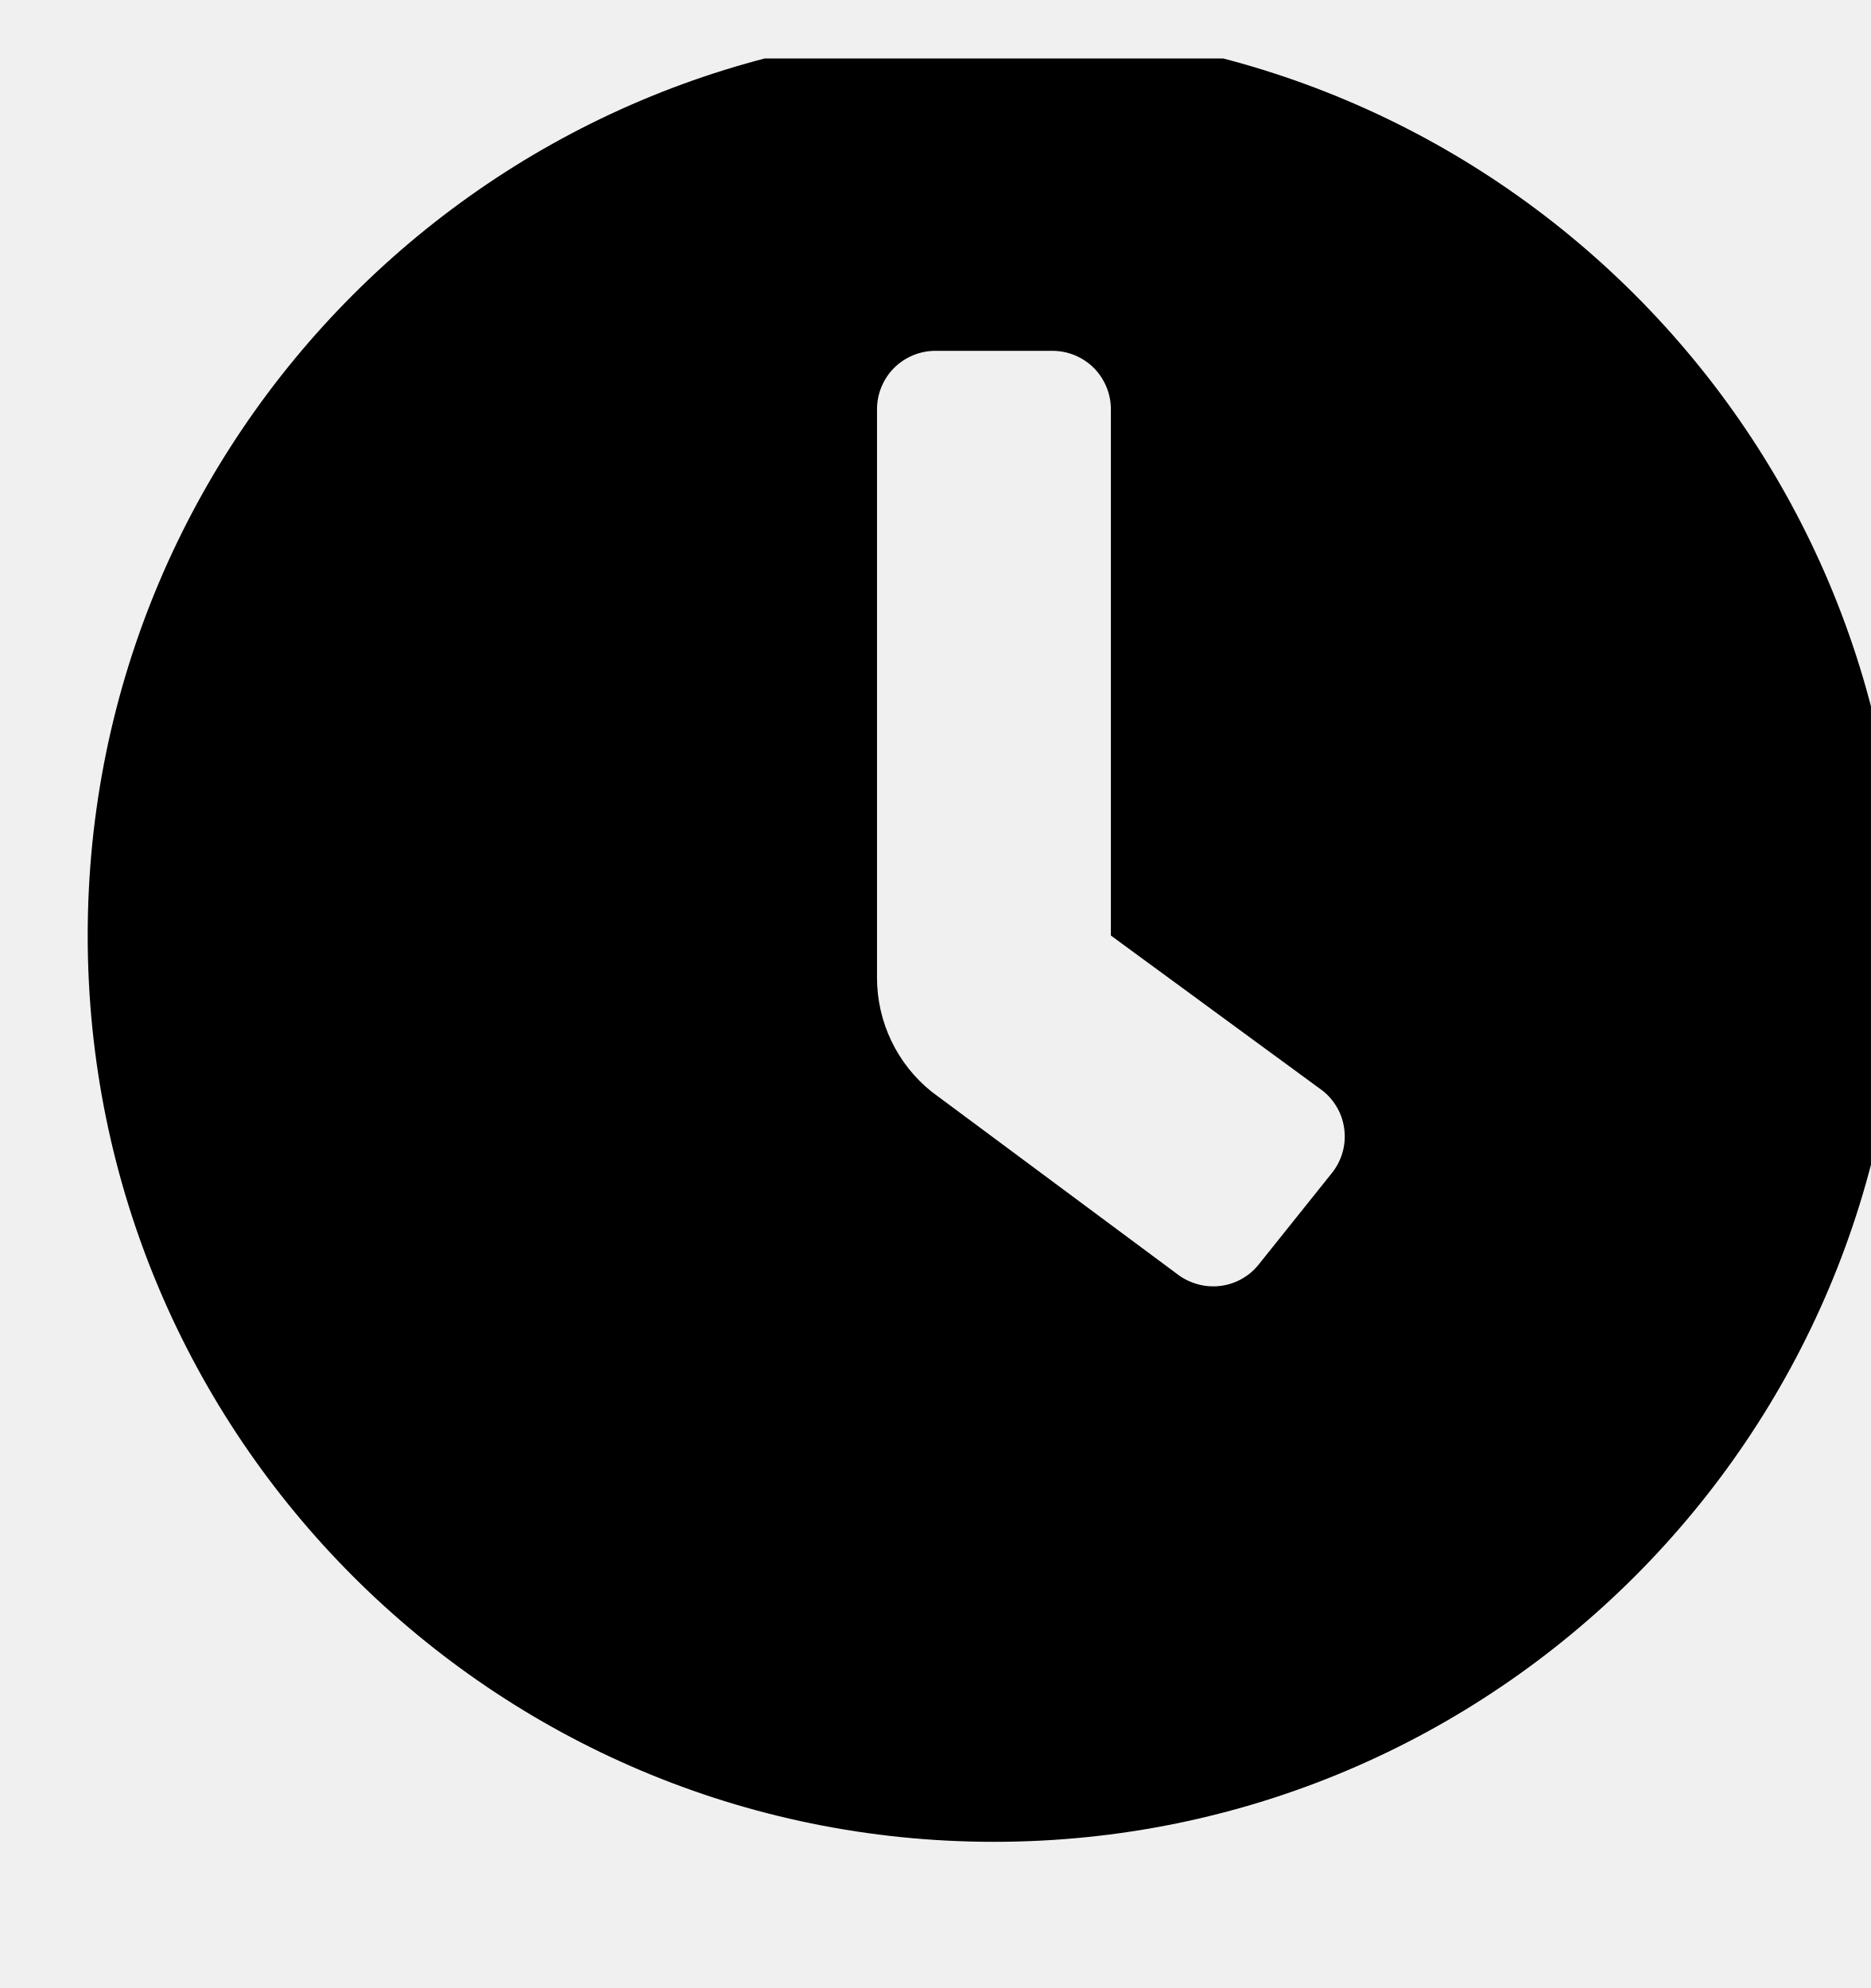
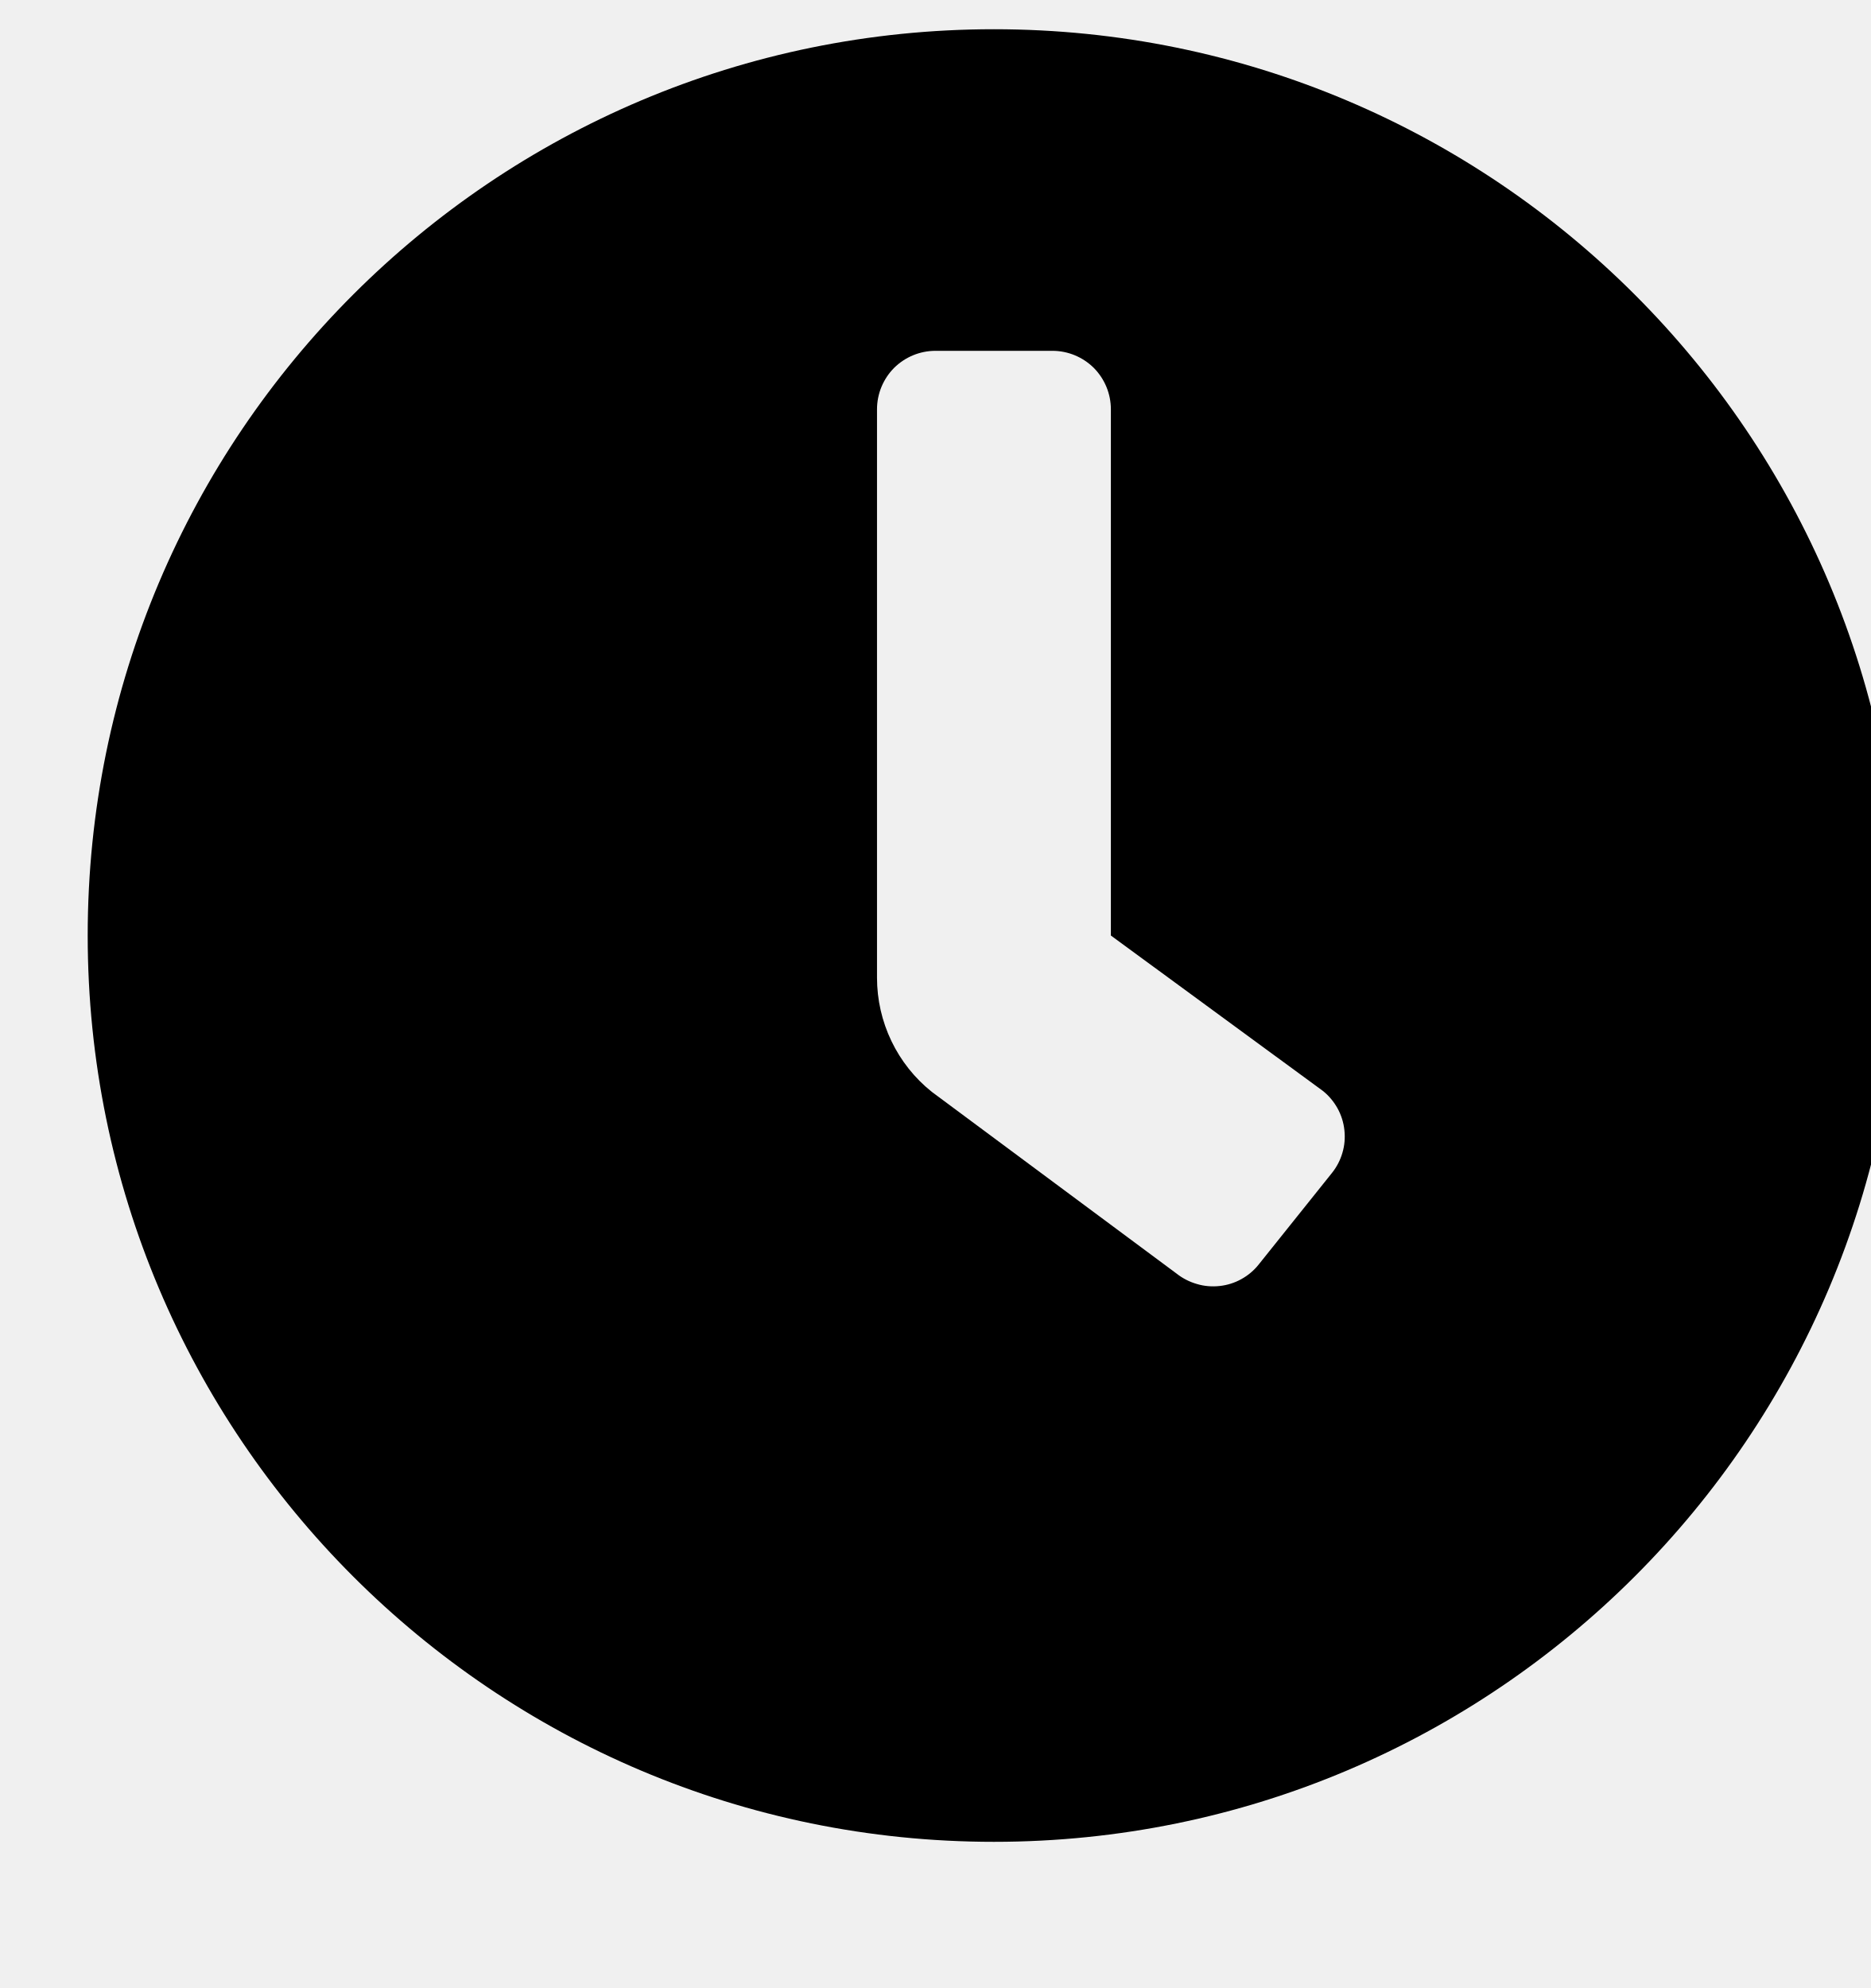
<svg xmlns="http://www.w3.org/2000/svg" width="16" height="17" viewBox="0 0 16 17" fill="none">
-   <g clip-path="url(#clip0_25_843)">
+   <g clipPath="url(#clip0_25_843)">
    <path d="M8.5 0.25C4.219 0.25 0.75 3.719 0.75 8C0.75 12.281 4.219 15.75 8.5 15.75C12.781 15.75 16.25 12.281 16.25 8C16.25 3.719 12.781 0.25 8.5 0.25ZM11.39 10.031L10.765 10.812C10.724 10.864 10.674 10.906 10.616 10.938C10.559 10.97 10.495 10.99 10.43 10.997C10.365 11.004 10.299 10.999 10.236 10.98C10.173 10.962 10.114 10.932 10.062 10.891L7.969 9.337C7.822 9.22 7.704 9.071 7.623 8.902C7.542 8.733 7.5 8.548 7.5 8.361V3.5C7.5 3.367 7.553 3.24 7.646 3.146C7.74 3.053 7.867 3 8 3H9C9.133 3 9.26 3.053 9.354 3.146C9.447 3.24 9.5 3.367 9.5 3.5V8L11.312 9.328C11.364 9.369 11.406 9.42 11.438 9.477C11.47 9.535 11.49 9.598 11.497 9.664C11.504 9.729 11.499 9.795 11.48 9.858C11.462 9.921 11.431 9.98 11.39 10.031Z" fill="black" />
  </g>
  <defs>
    <clipPath id="clip0_25_843">
      <rect width="16" height="16" fill="white" transform="translate(0 0.5)" />
    </clipPath>
  </defs>
</svg>
